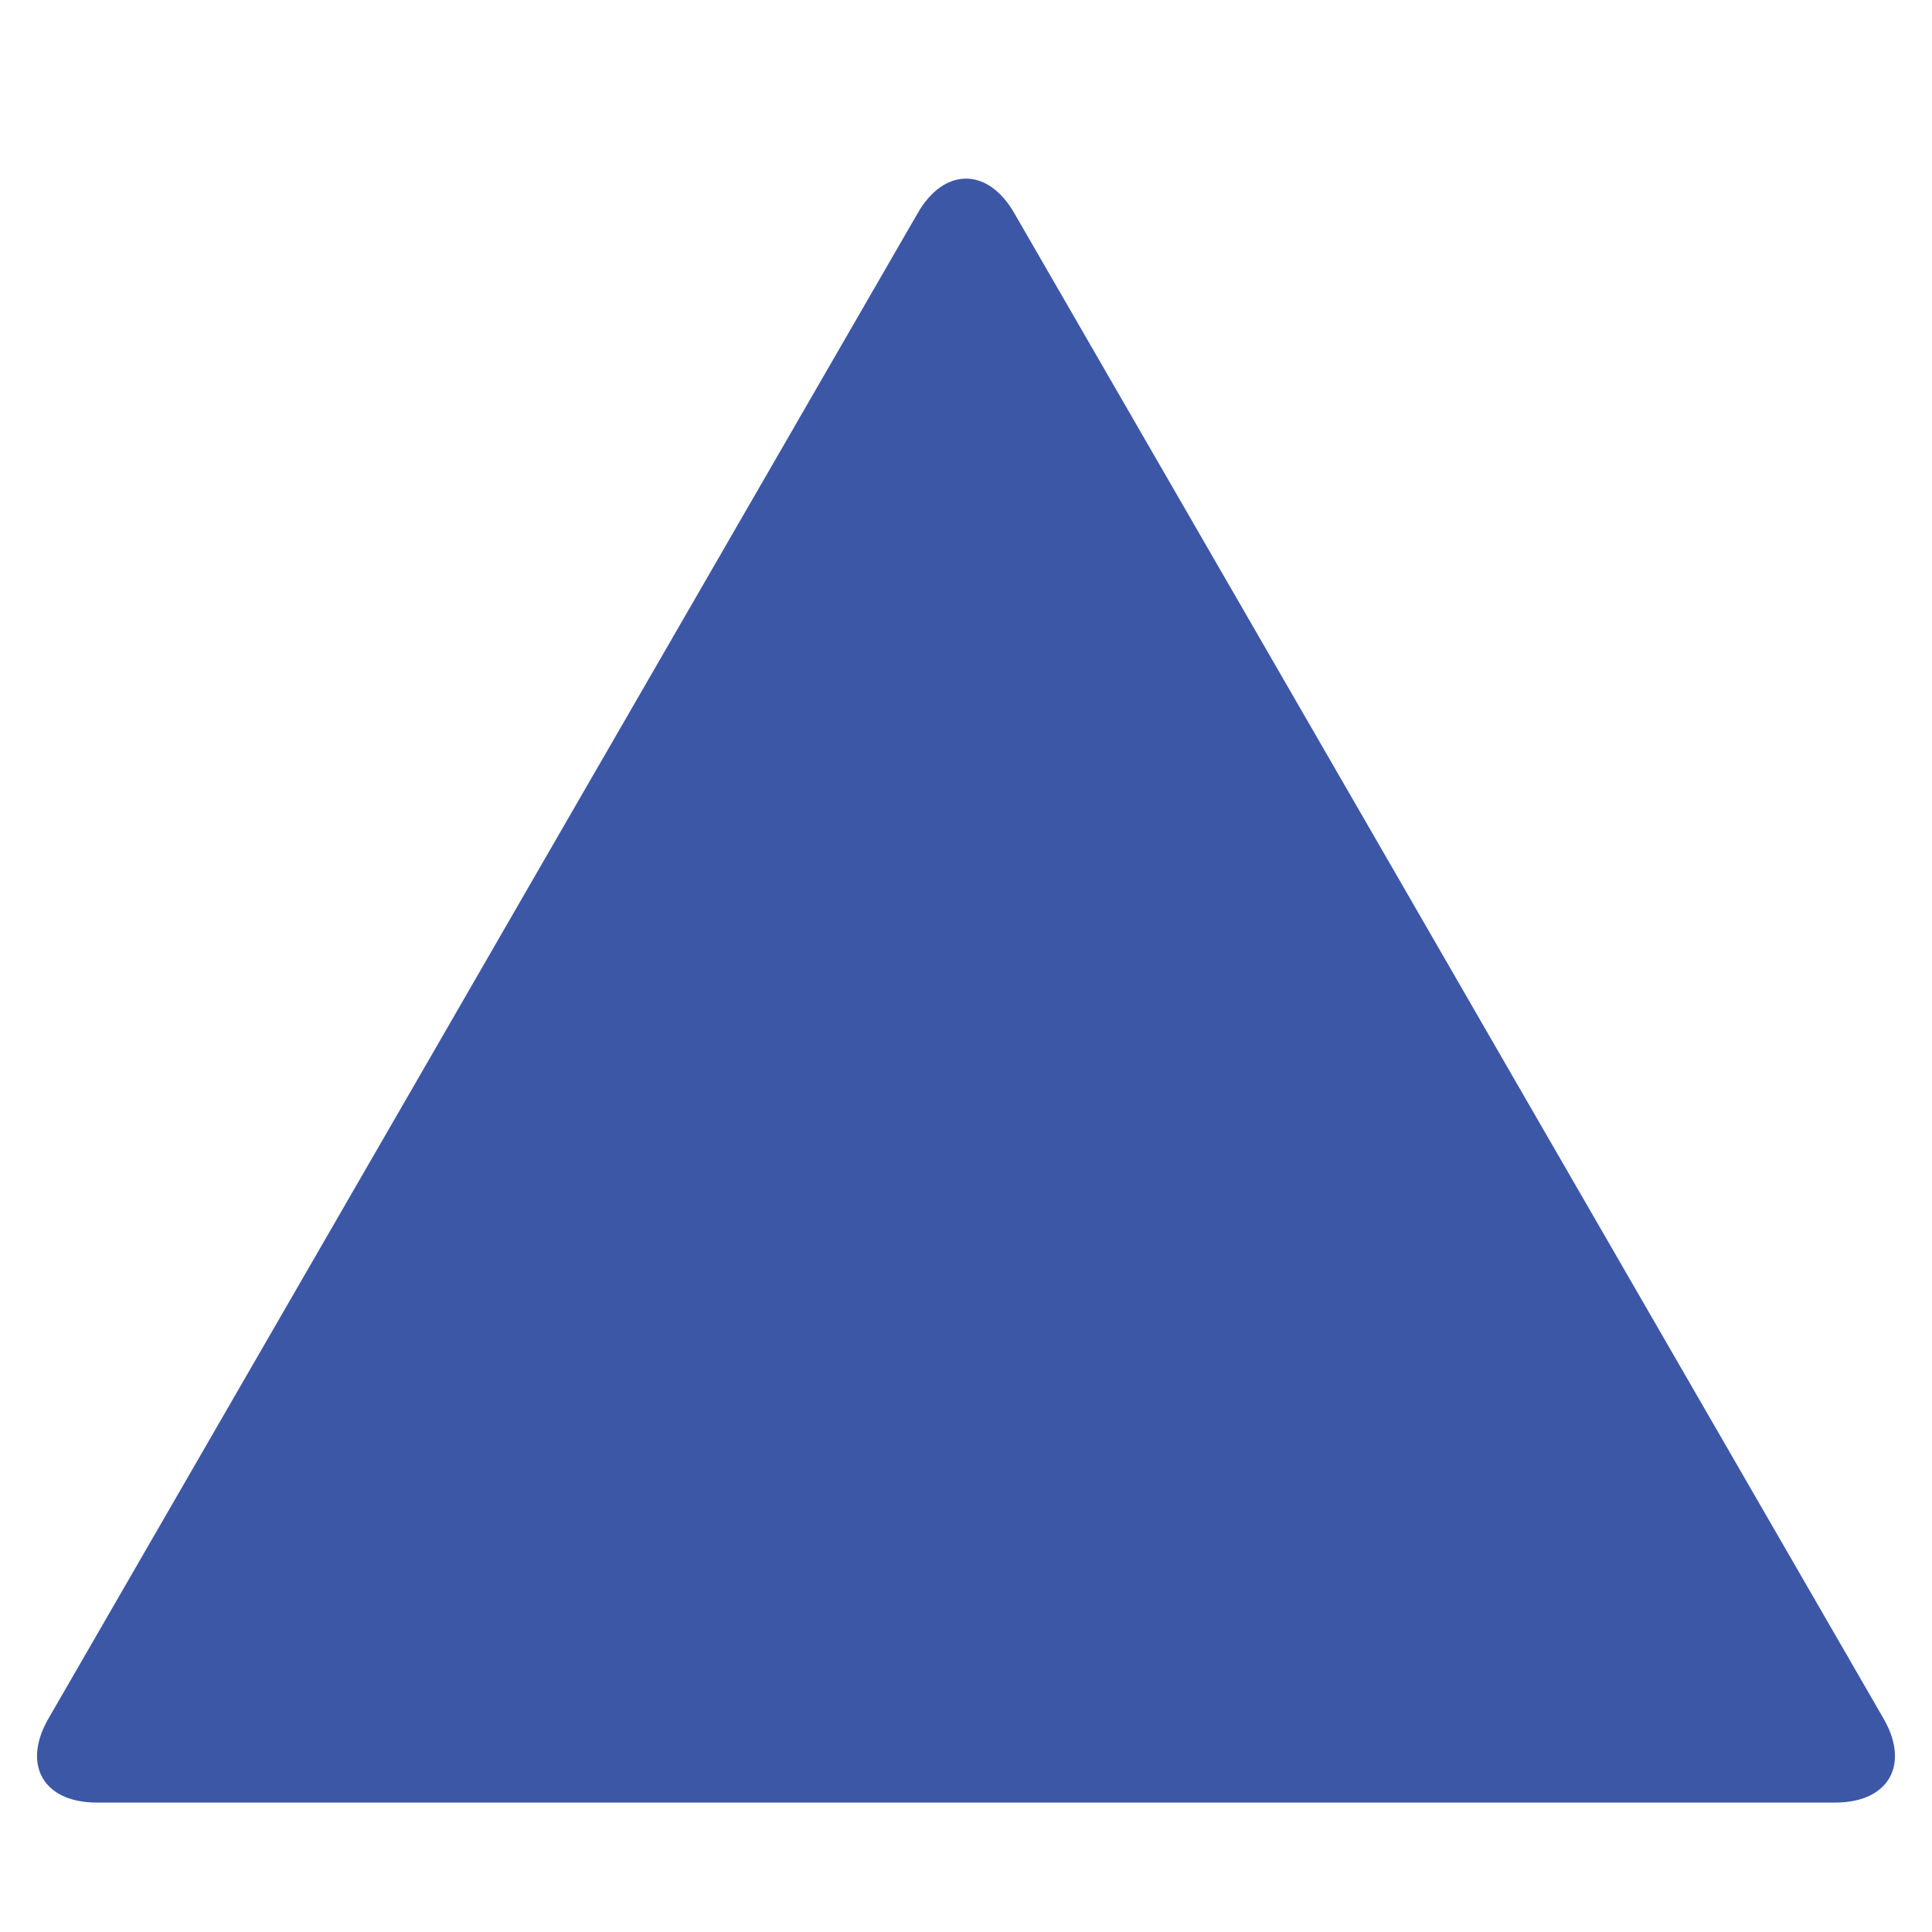
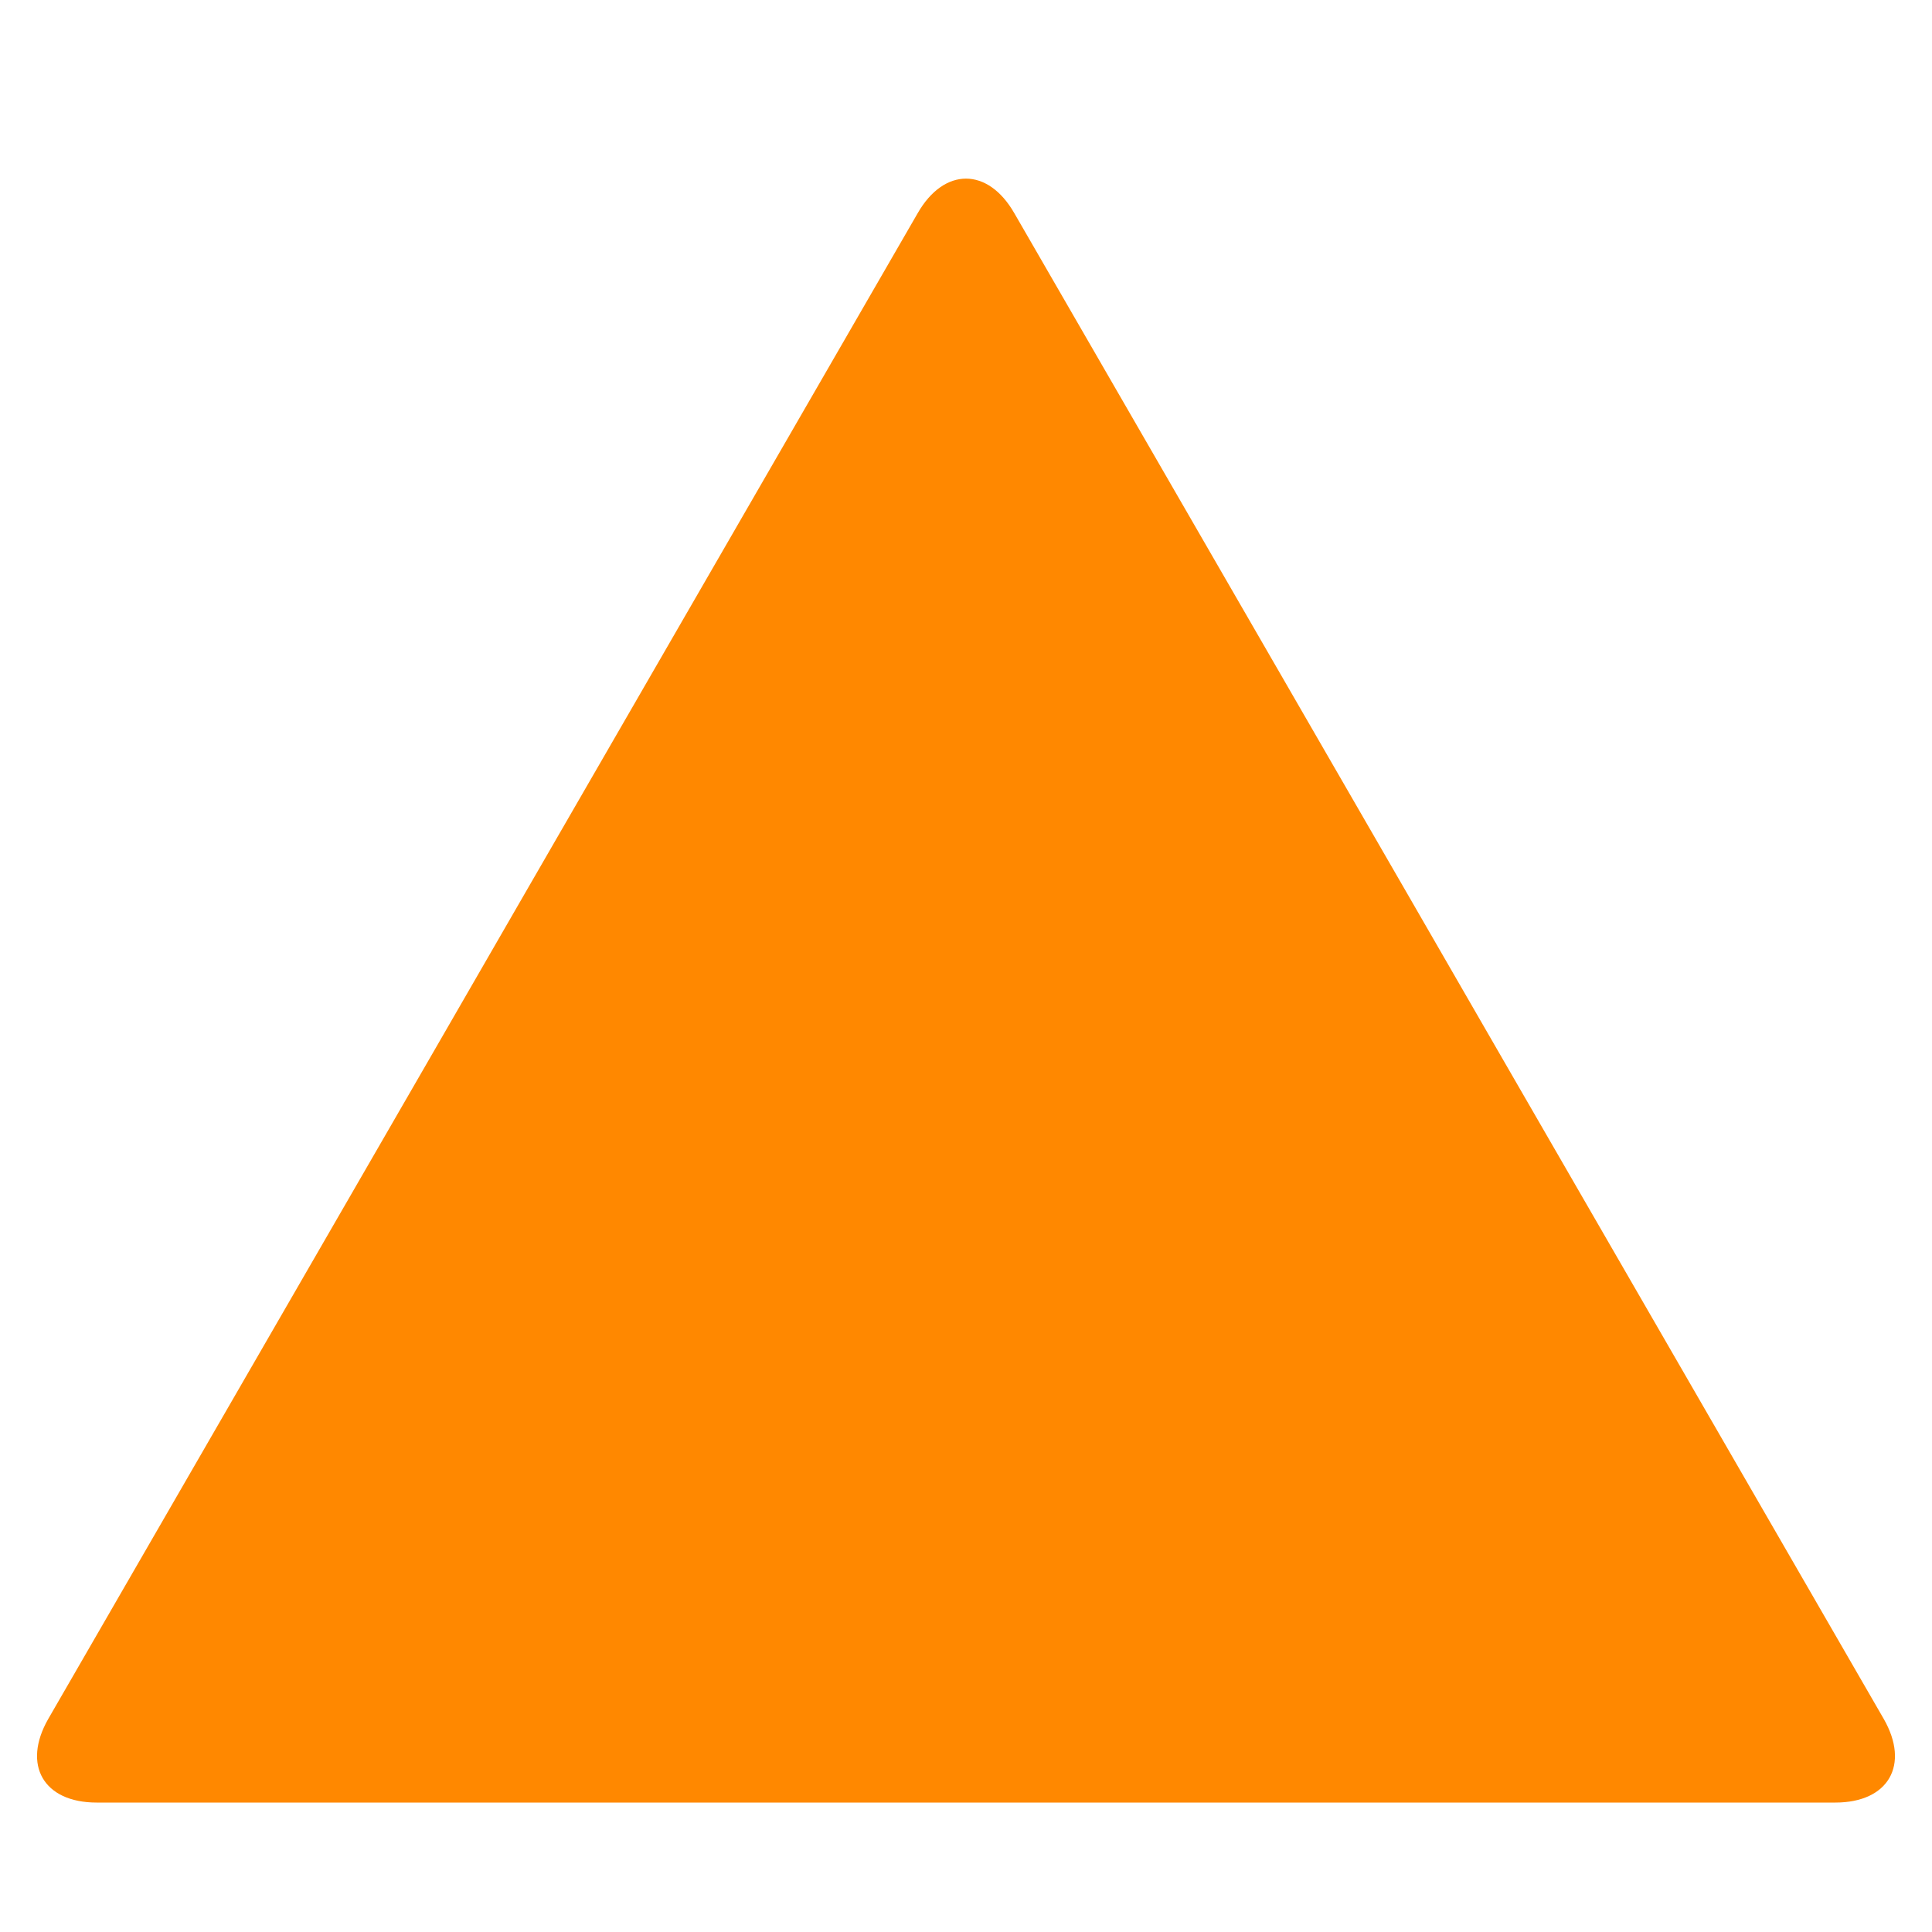
<svg xmlns="http://www.w3.org/2000/svg" id="Layer_1" data-name="Layer 1" viewBox="0 0 60 60">
  <defs>
    <style>
      .cls-1 {
-         fill: #3d57a7;
+         fill: #f80;
        stroke-width: 0px;
      }
    </style>
  </defs>
  <path class="cls-1" d="m28.5,6.62c.82-1.43,2.18-1.43,3,0l12,20.78,3,5.2,12,20.78c.82,1.43.15,2.6-1.5,2.6H3c-1.65,0-2.32-1.17-1.5-2.6l12-20.78,3-5.2L28.5,6.62Z" />
</svg>
